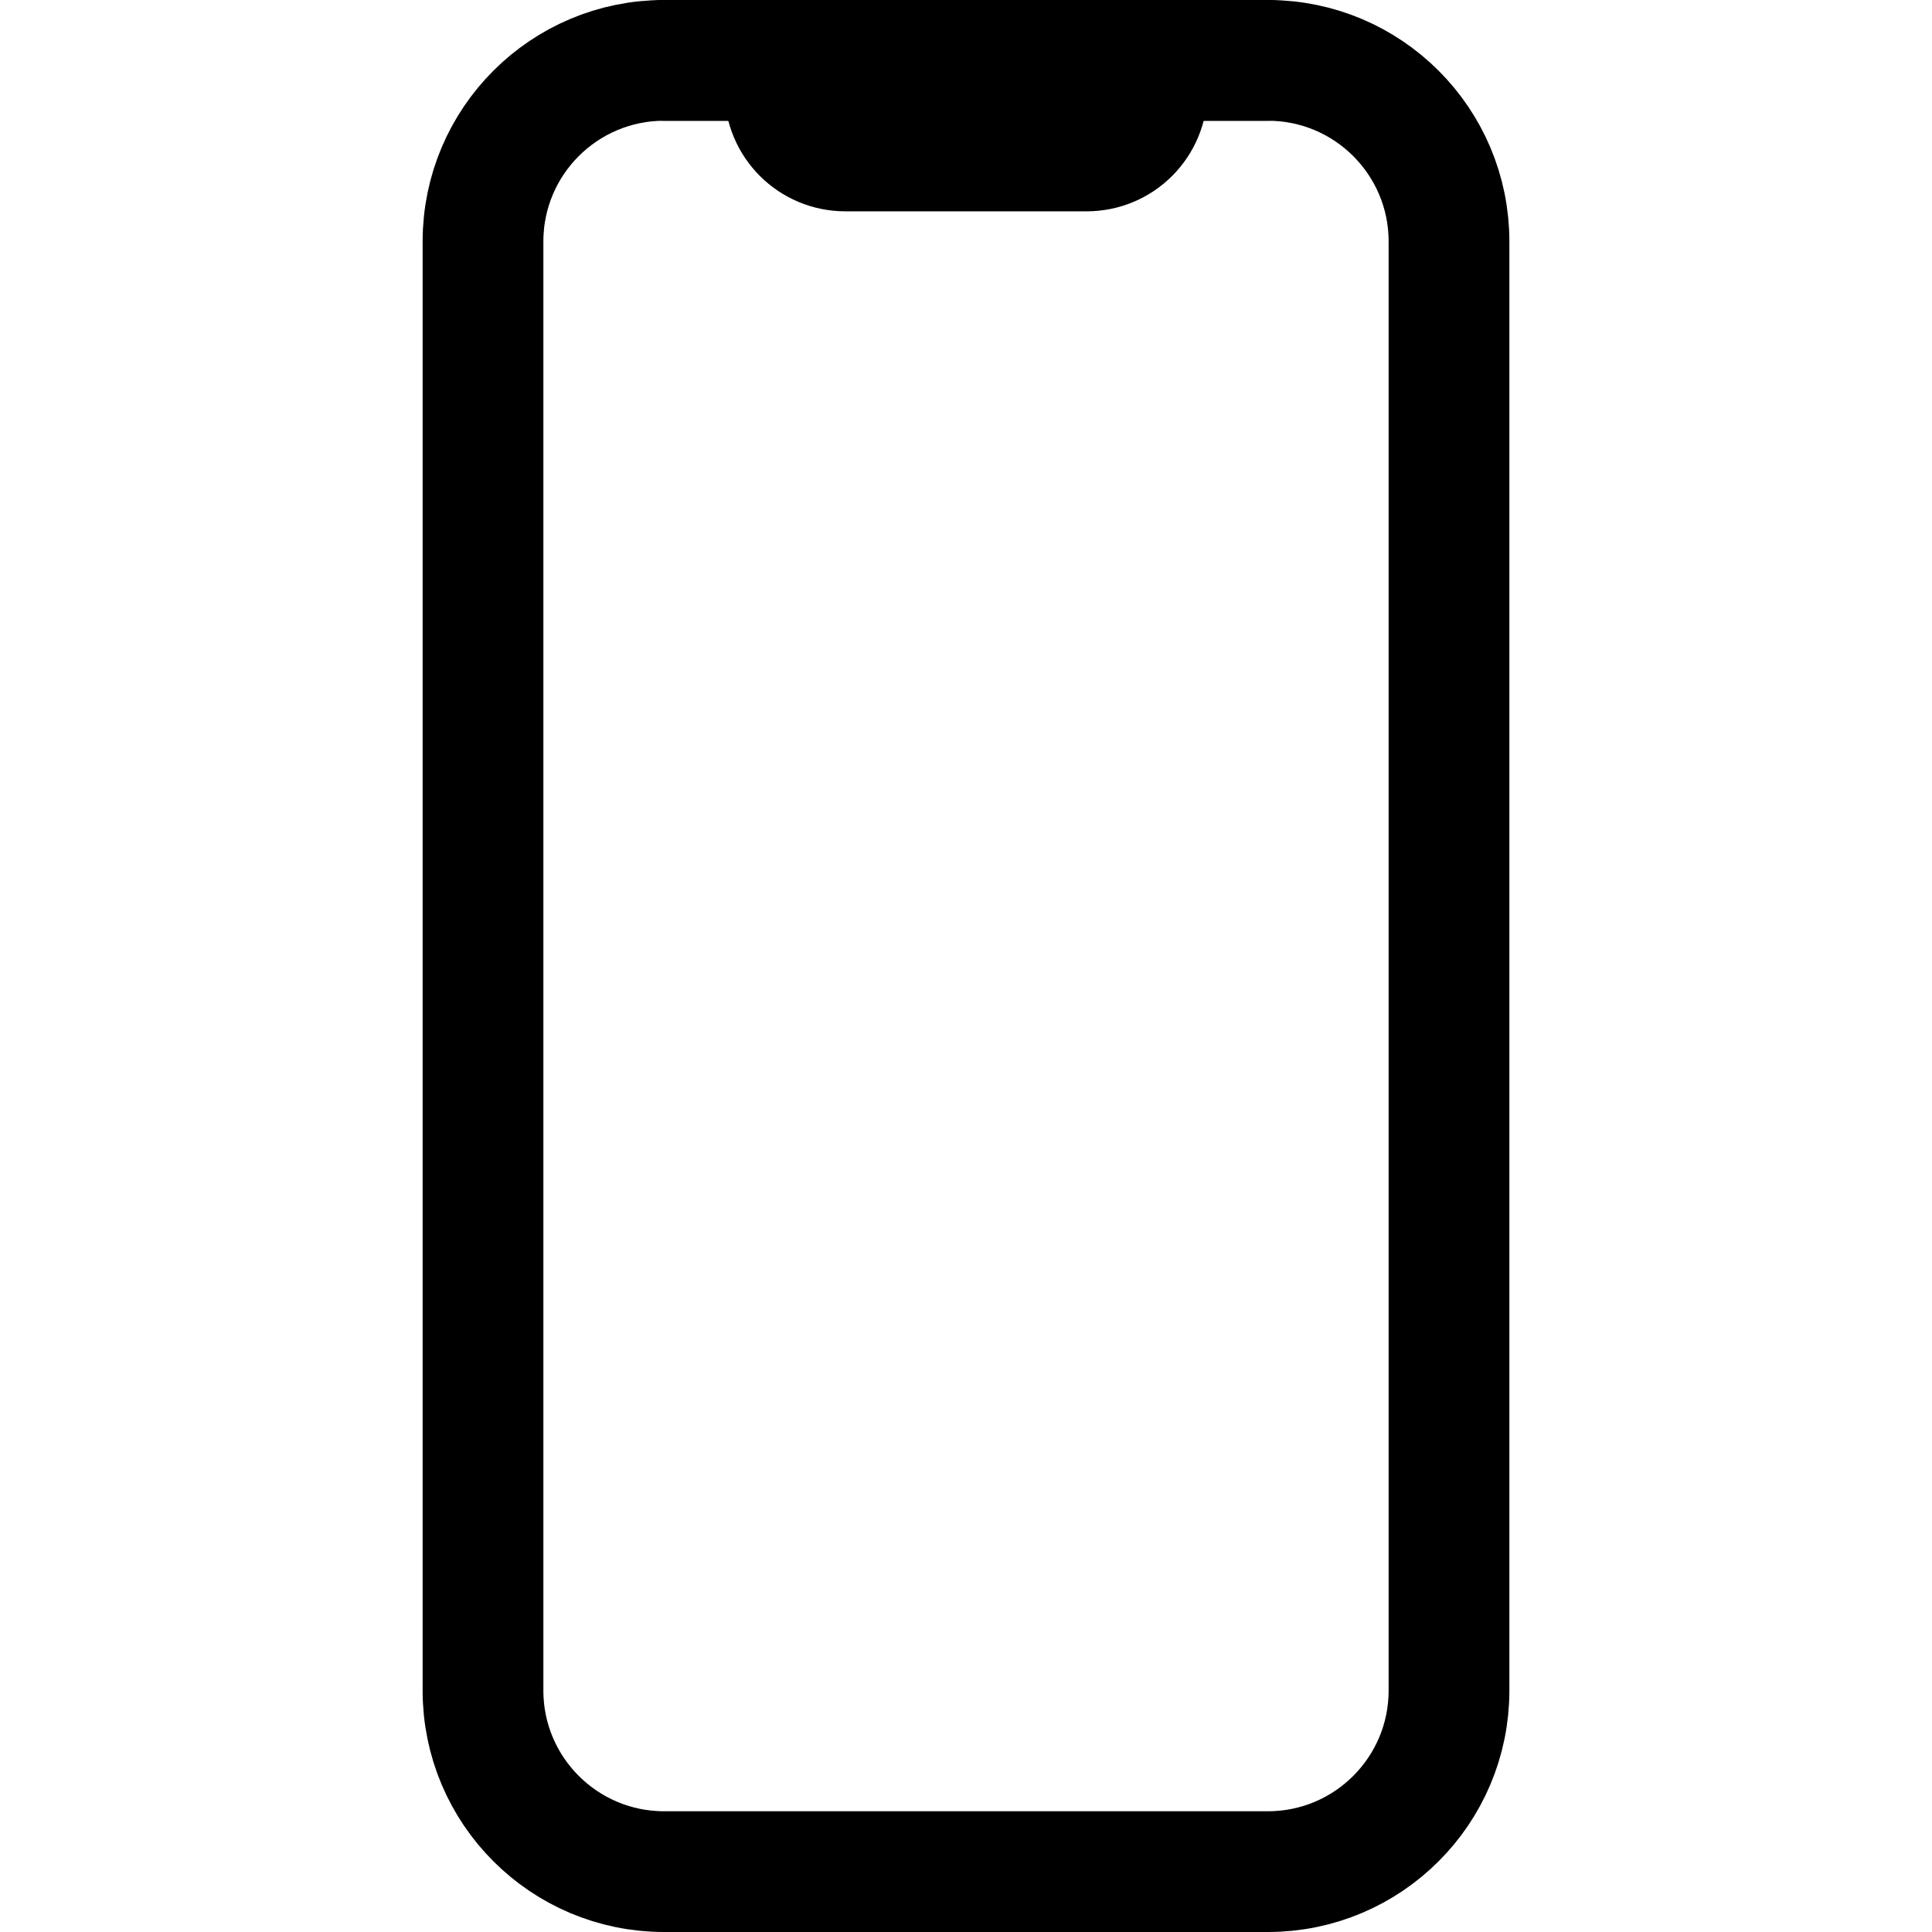
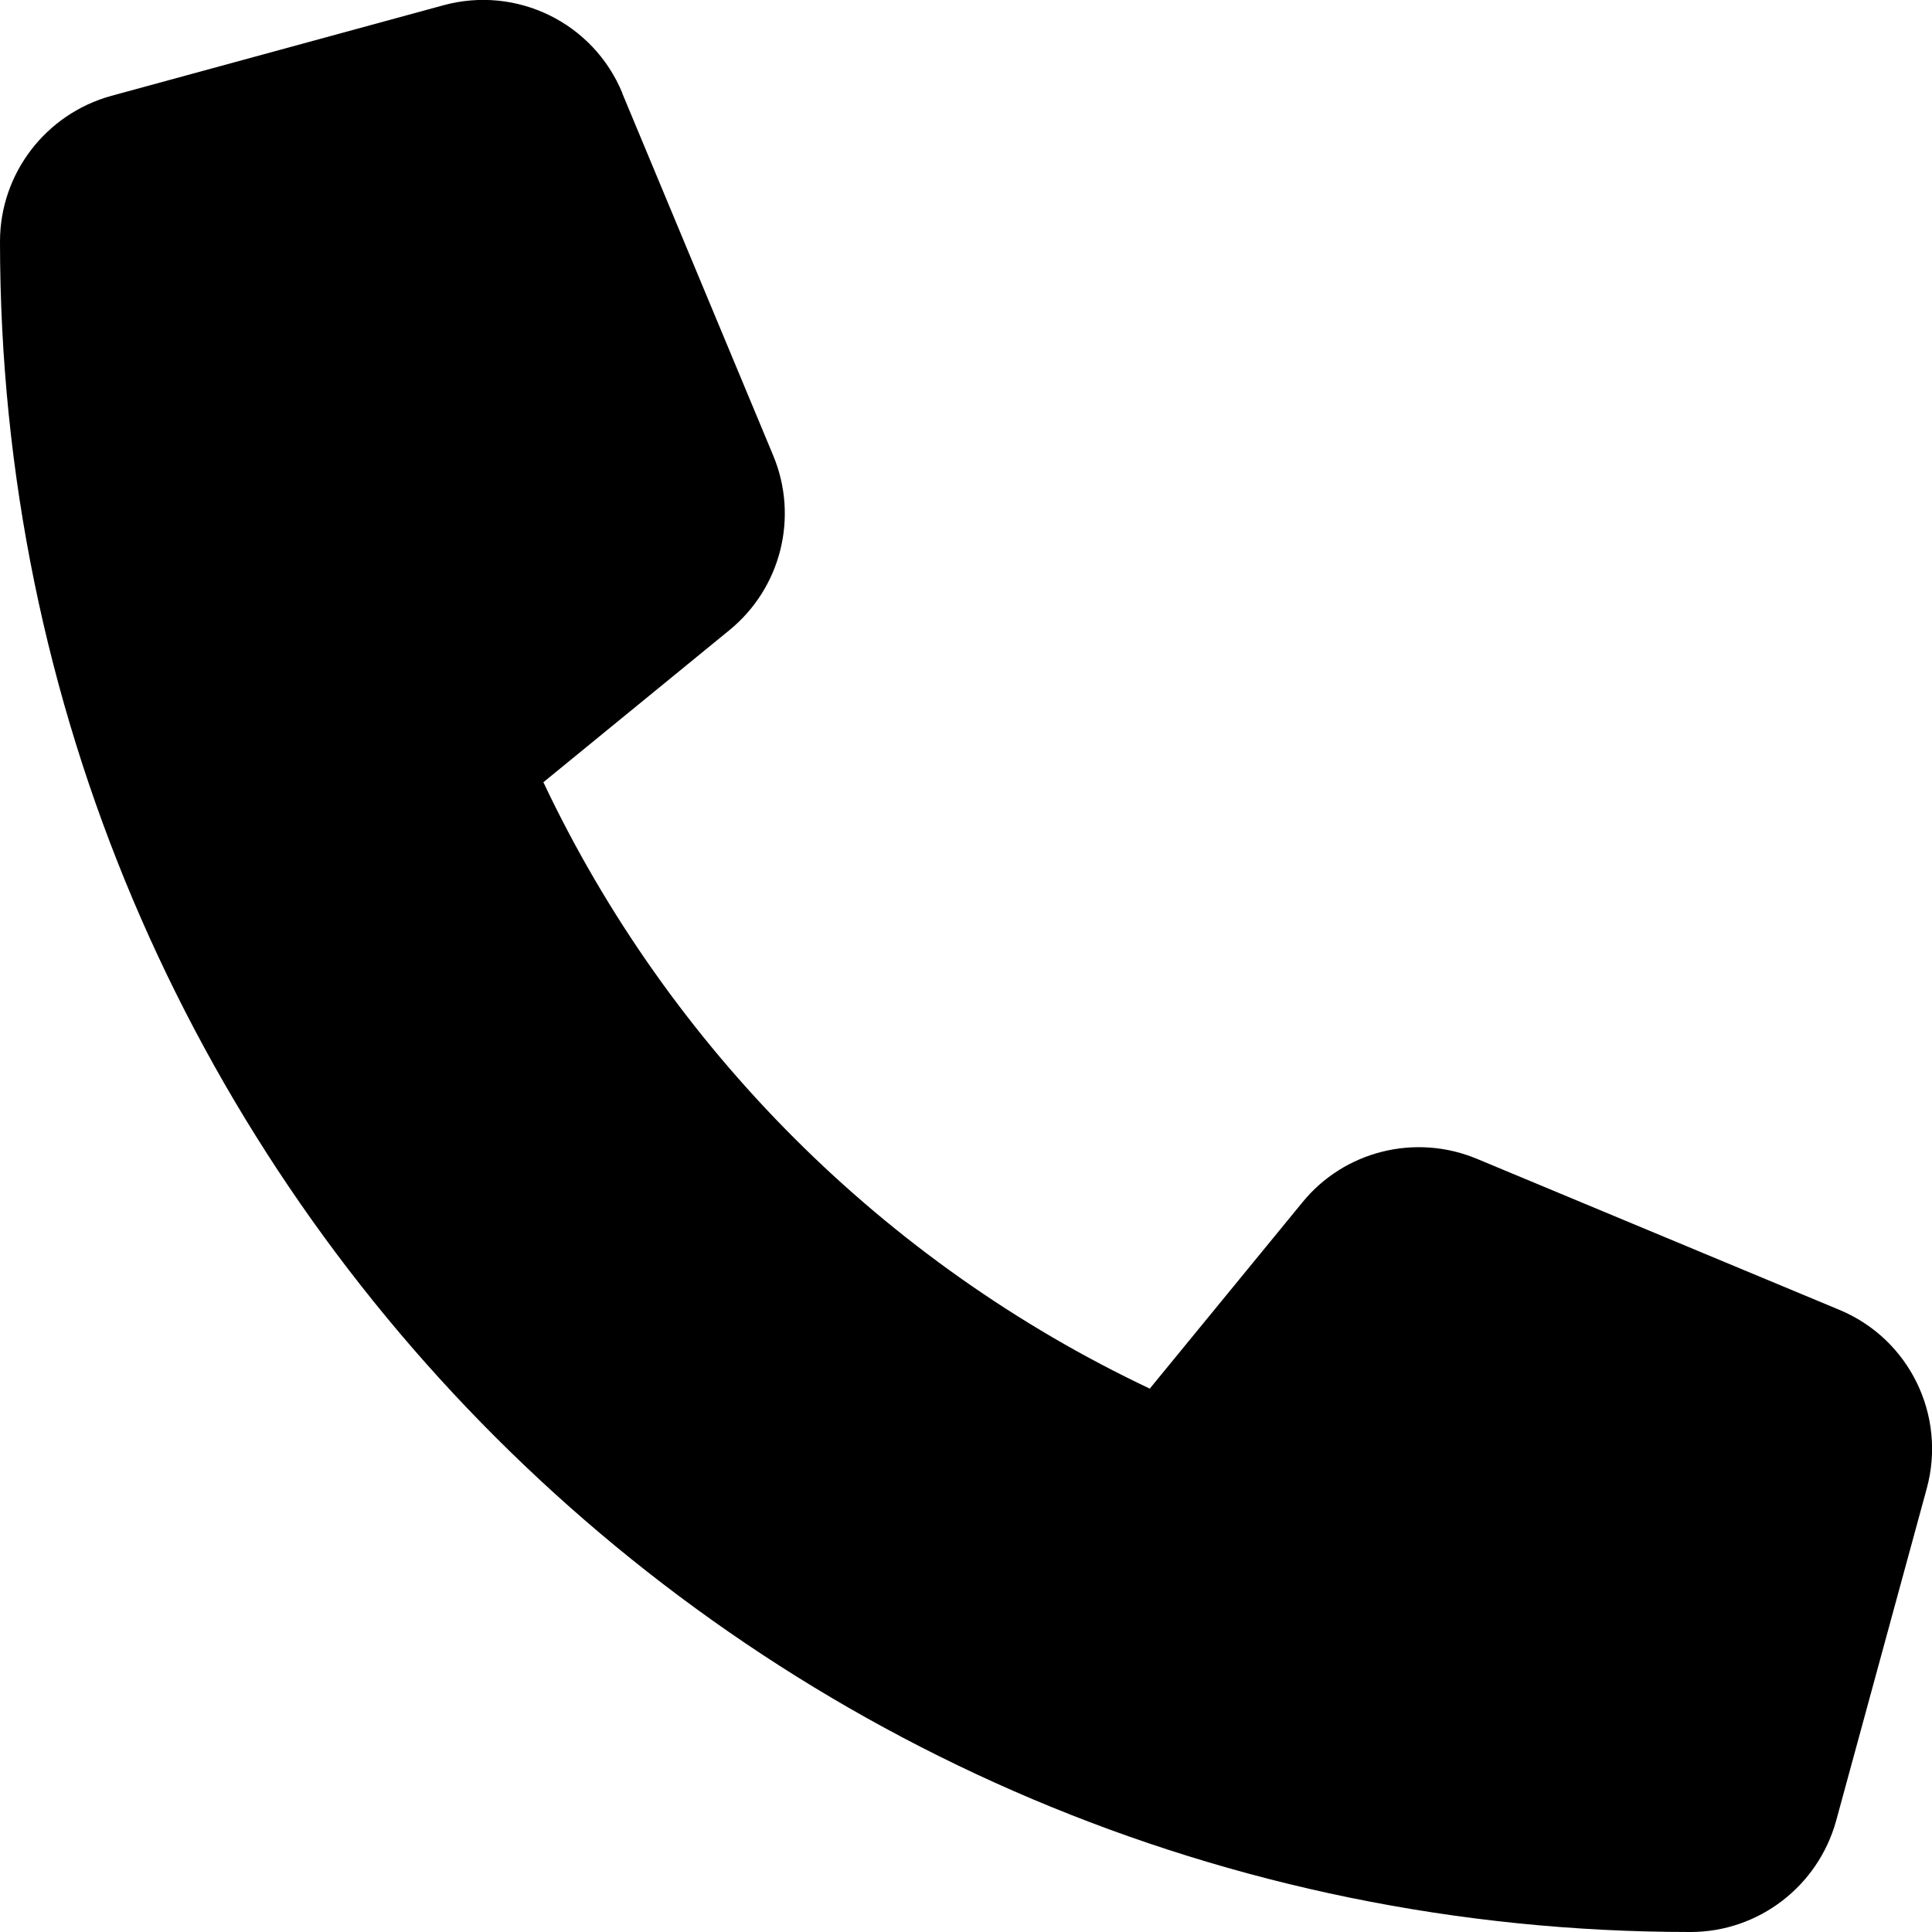
- <svg xmlns="http://www.w3.org/2000/svg" class="ionicon" viewBox="0 0 512 512">
-   <rect x="128" y="16" width="256" height="480" rx="48" ry="48" fill="none" stroke="currentColor" stroke-linecap="round" stroke-linejoin="round" stroke-width="32" />
-   <path d="M176 16h24a8 8 0 018 8h0a16 16 0 0016 16h64a16 16 0 0016-16h0a8 8 0 018-8h24" fill="none" stroke="currentColor" stroke-linecap="round" stroke-linejoin="round" stroke-width="32" />
+ <svg xmlns="http://www.w3.org/2000/svg" viewBox="0 0 512 512">
+   <path d="M164.9 24.6c-7.7-18.6-28-28.5-47.4-23.2l-88 24C12.1 30.2 0 46 0 64C0 311.4 200.6 512 448 512c18 0 33.8-12.1 38.6-29.5l24-88c5.3-19.4-4.6-39.7-23.2-47.4l-96-40c-16.3-6.8-35.2-2.1-46.3 11.6L304.7 368C234.3 334.7 177.3 277.7 144 207.3L193.3 167c13.7-11.2 18.4-30 11.6-46.3l-40-96z" />
</svg>
